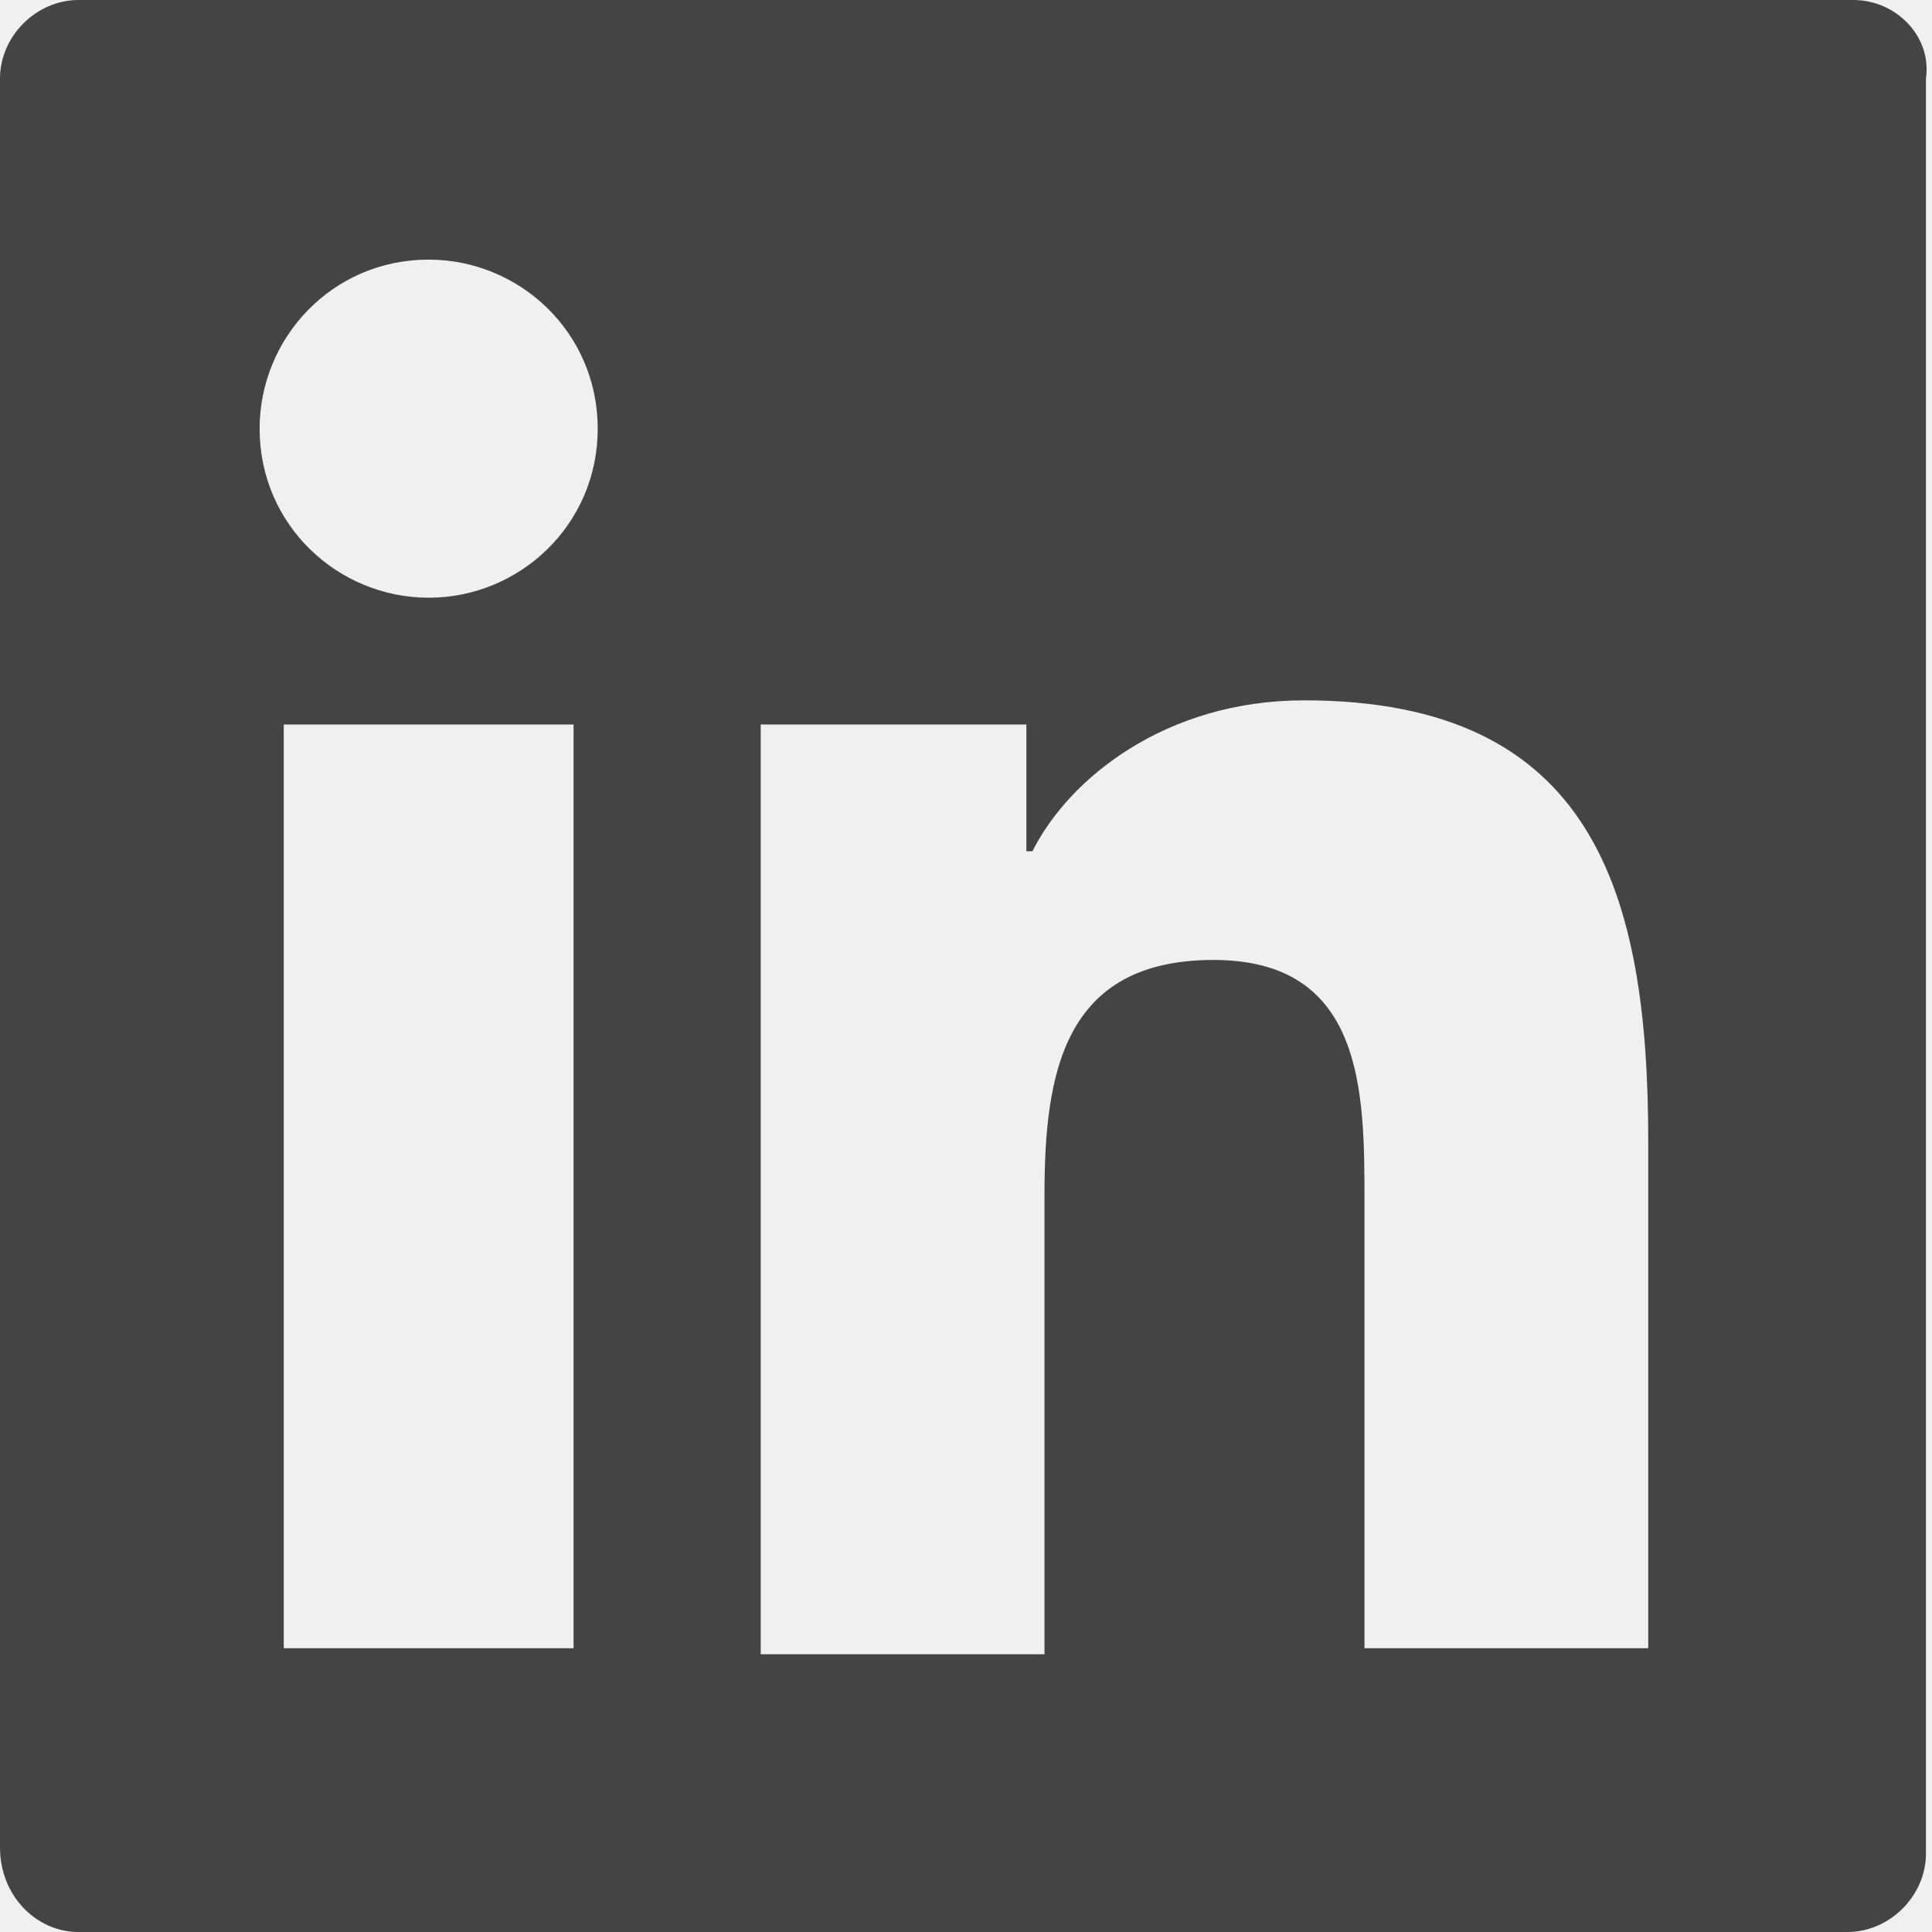
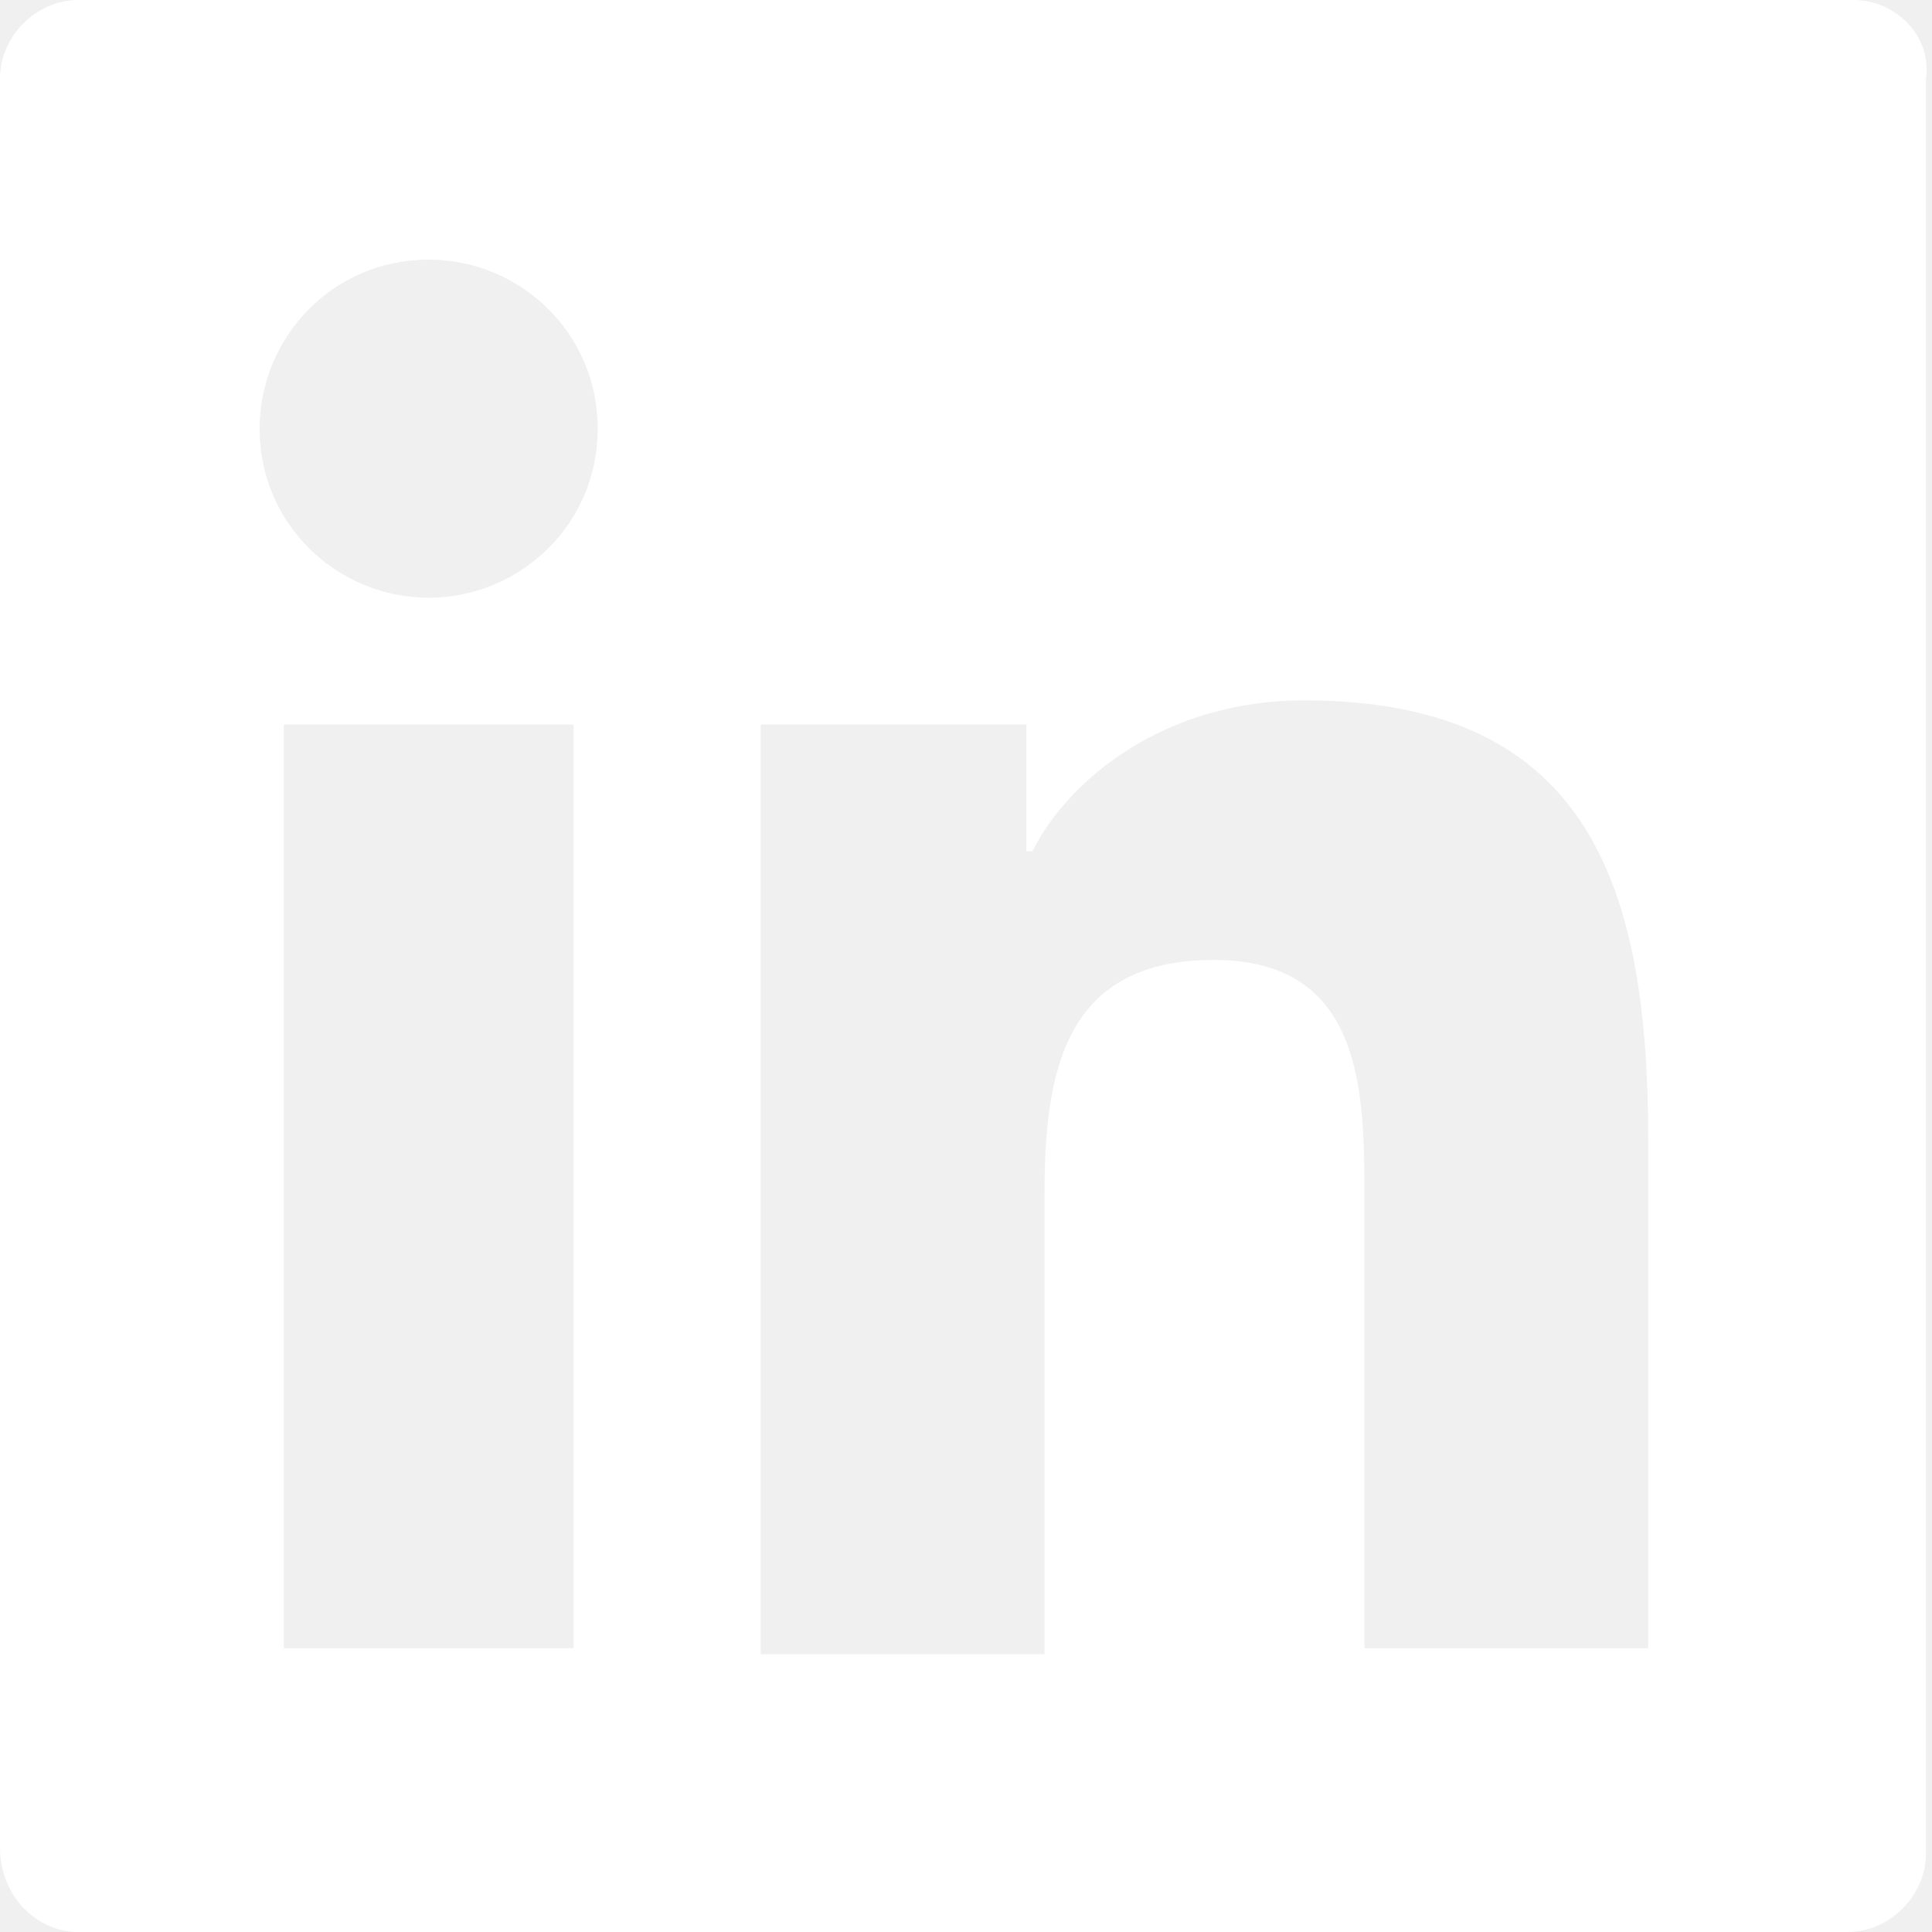
<svg xmlns="http://www.w3.org/2000/svg" version="1.1" id="Layer_1" x="0px" y="0px" width="32px" height="32px" viewBox="0 0 32 32" enable-background="new 0 0 32 32" xml:space="preserve">
-   <path fill="#444444" d="M30.7,0H1.3C0.6,0,0,0.6,0,1.3v29.3C0,31.4,0.6,32,1.3,32h29.3c0.7,0,1.3-0.6,1.3-1.3V1.3  C32,0.6,31.4,0,30.7,0z M9.5,27.3H4.7V12h4.8V27.3z M7.1,9.9c-1.5,0-2.8-1.2-2.8-2.8c0-1.5,1.2-2.8,2.8-2.8c1.5,0,2.8,1.2,2.8,2.8  C9.9,8.7,8.6,9.9,7.1,9.9z M27.3,27.3h-4.7v-7.4c0-1.8,0-4-2.5-4c-2.5,0-2.8,1.9-2.8,3.9v7.6h-4.7V12H17v2.1h0.1  c0.6-1.2,2.2-2.5,4.5-2.5c4.8,0,5.7,3.2,5.7,7.3V27.3z" />
+   <path fill="#ffffff" d="M30.7,0H1.3C0.6,0,0,0.6,0,1.3v29.3C0,31.4,0.6,32,1.3,32h29.3c0.7,0,1.3-0.6,1.3-1.3V1.3  C32,0.6,31.4,0,30.7,0z M9.5,27.3H4.7V12h4.8V27.3z M7.1,9.9c-1.5,0-2.8-1.2-2.8-2.8c0-1.5,1.2-2.8,2.8-2.8c1.5,0,2.8,1.2,2.8,2.8  C9.9,8.7,8.6,9.9,7.1,9.9z M27.3,27.3h-4.7v-7.4c0-1.8,0-4-2.5-4c-2.5,0-2.8,1.9-2.8,3.9v7.6h-4.7V12H17v2.1h0.1  c0.6-1.2,2.2-2.5,4.5-2.5c4.8,0,5.7,3.2,5.7,7.3V27.3z" />
</svg>
